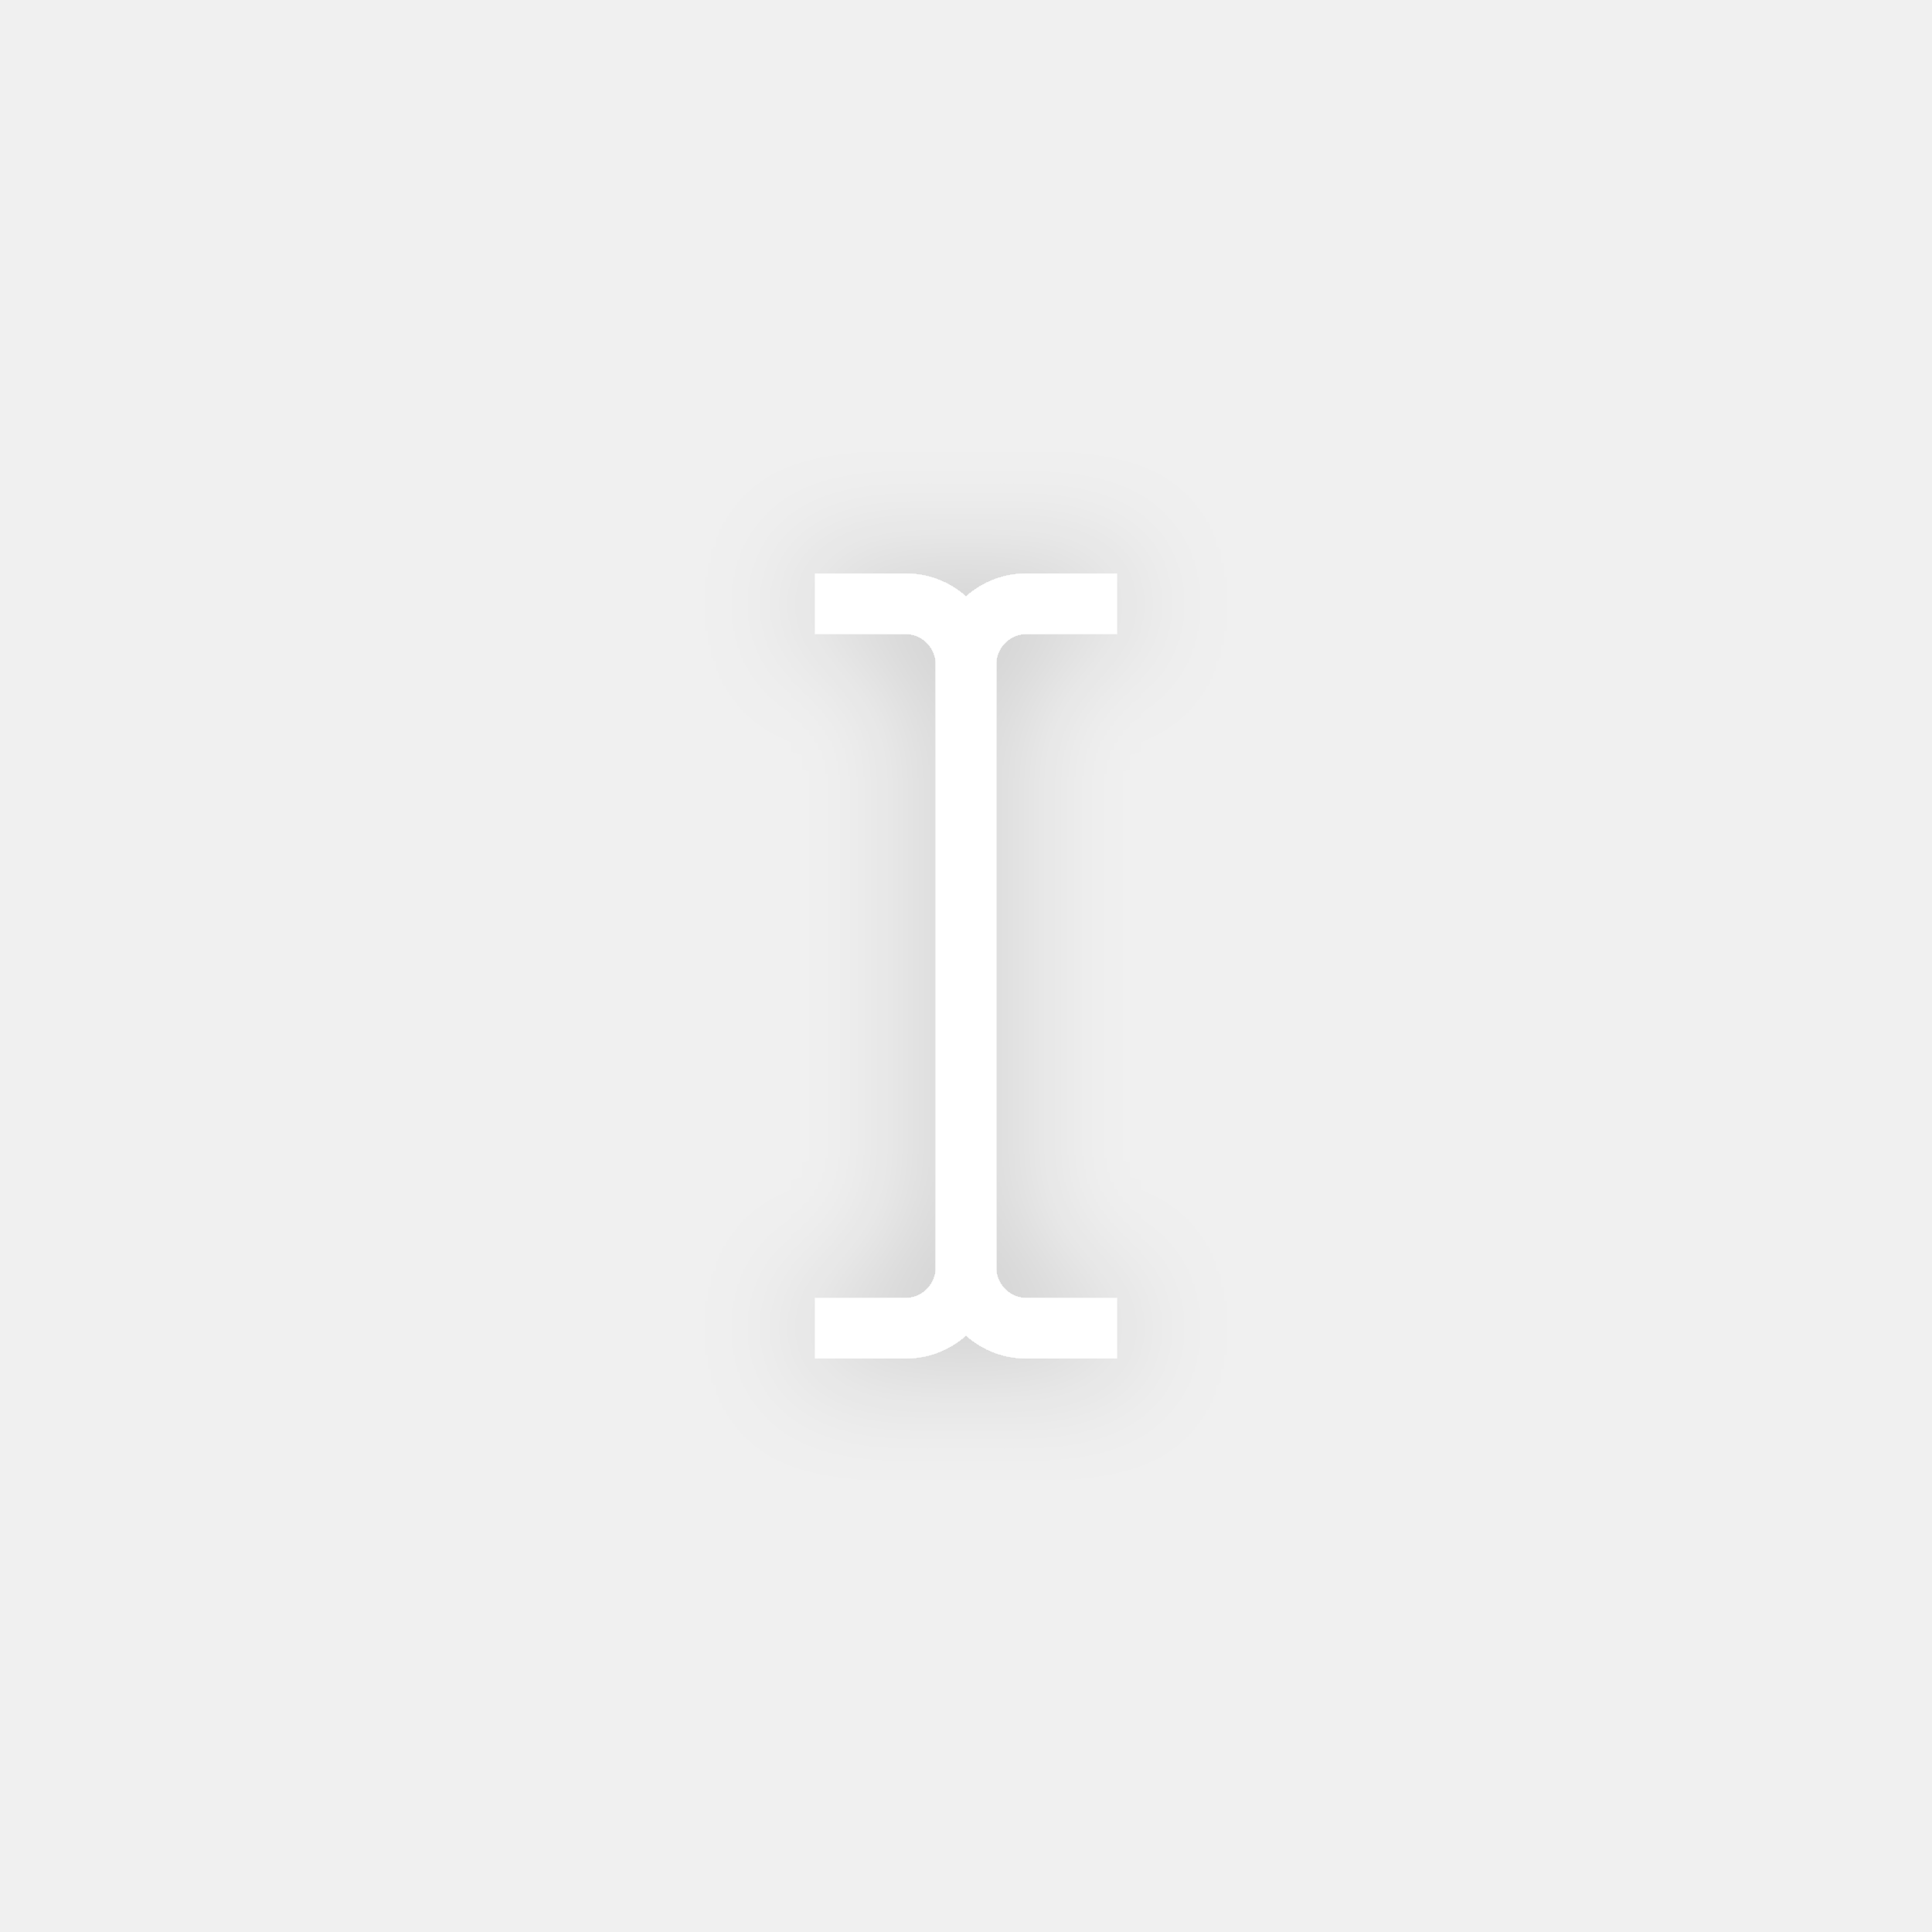
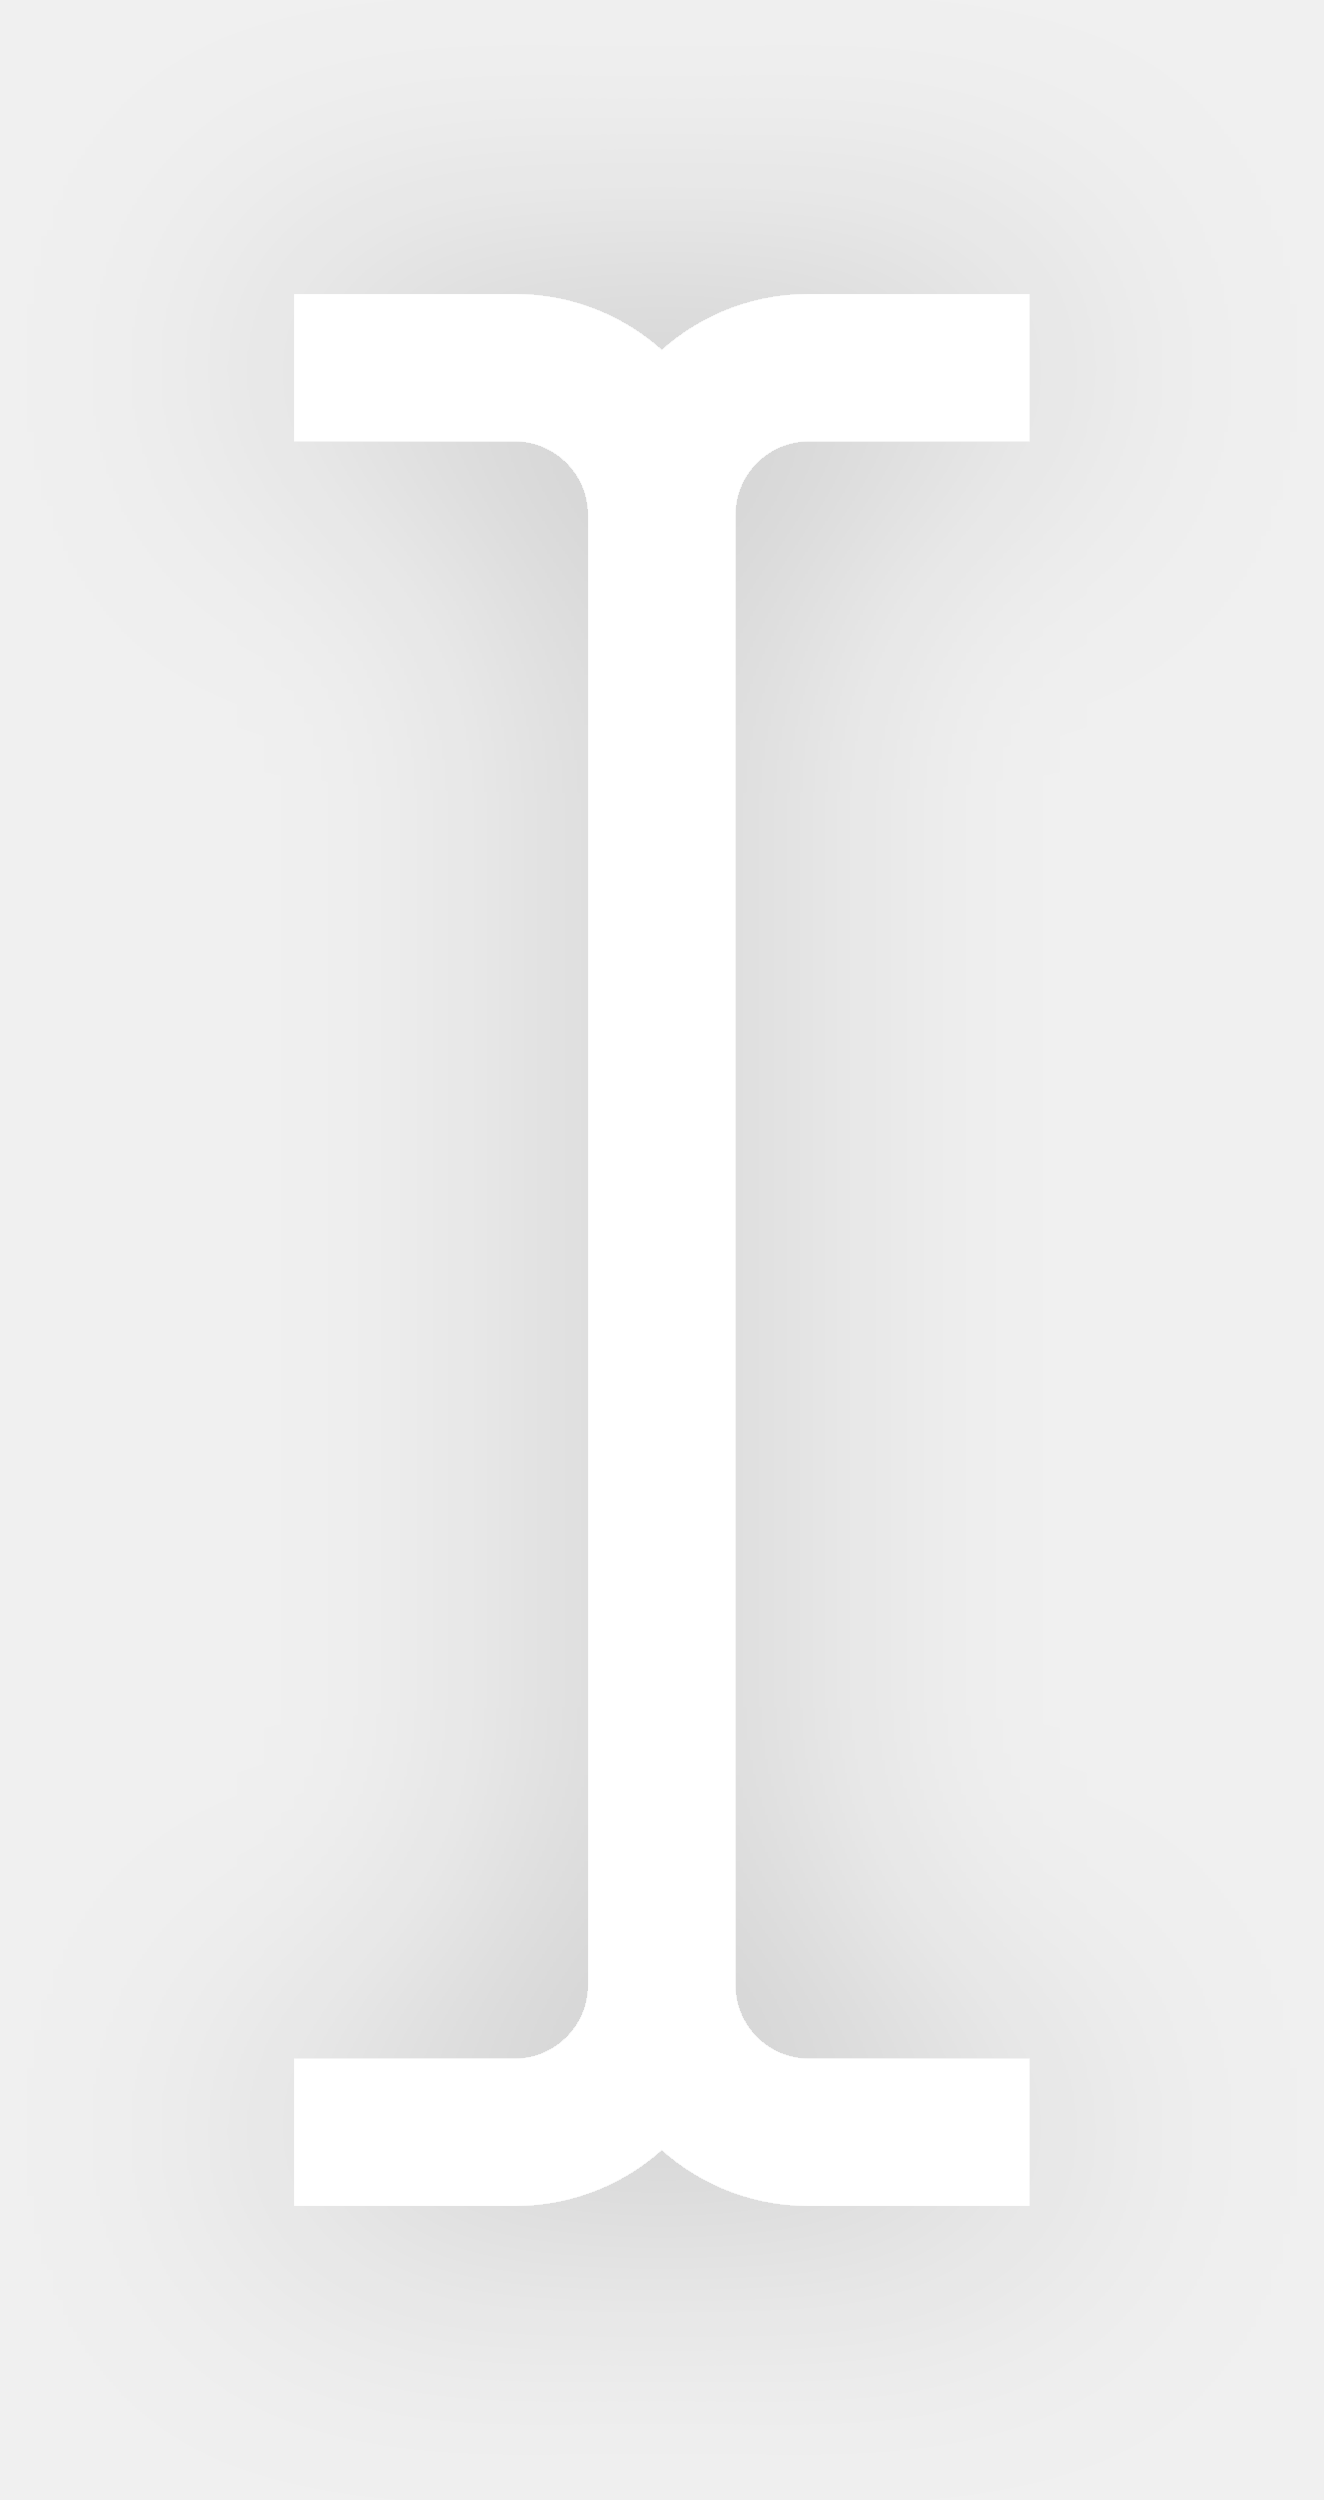
- <svg xmlns="http://www.w3.org/2000/svg" width="64" height="64" viewBox="0 0 64 64" fill="none">
-   <g filter="url(#filter0_d_666_6234)">
-     <path d="M27 20H30C31.105 20 32 20.895 32 22M32 22V42M32 22C32 20.895 32.895 20 34 20H37M32 42C32 43.105 31.105 44 30 44H27M32 42C32 43.105 32.895 44 34 44H37" stroke="white" stroke-width="2" />
+ <svg xmlns="http://www.w3.org/2000/svg" width="18" height="34" viewBox="0 0 18 34" fill="none">
+   <g clip-path="url(#clip0_666_6234)">
+     <g filter="url(#filter0_d_666_6234)">
+       <path d="M4 5H7C8.105 5 9 5.895 9 7M9 7V27M9 7C9 5.895 9.895 5 11 5H14M9 27C9 28.105 8.105 29 7 29H4M9 27C9 28.105 9.895 29 11 29H14" stroke="white" stroke-width="2" />
+     </g>
  </g>
  <defs>
-     <filter id="filter0_d_666_6234" x="23" y="15" width="18" height="34" filterUnits="userSpaceOnUse" color-interpolation-filters="sRGB">
+     <filter id="filter0_d_666_6234" x="0" y="0" width="18" height="34" filterUnits="userSpaceOnUse" color-interpolation-filters="sRGB">
      <feFlood flood-opacity="0" result="BackgroundImageFix" />
      <feColorMatrix in="SourceAlpha" type="matrix" values="0 0 0 0 0 0 0 0 0 0 0 0 0 0 0 0 0 0 127 0" result="hardAlpha" />
      <feOffset />
      <feGaussianBlur stdDeviation="2" />
      <feComposite in2="hardAlpha" operator="out" />
      <feColorMatrix type="matrix" values="0 0 0 0 0 0 0 0 0 0 0 0 0 0 0 0 0 0 0.2 0" />
      <feBlend mode="normal" in2="BackgroundImageFix" result="effect1_dropShadow_666_6234" />
      <feBlend mode="normal" in="SourceGraphic" in2="effect1_dropShadow_666_6234" result="shape" />
    </filter>
+     <clipPath id="clip0_666_6234">
+       <rect width="18" height="34" fill="white" />
+     </clipPath>
  </defs>
</svg>
